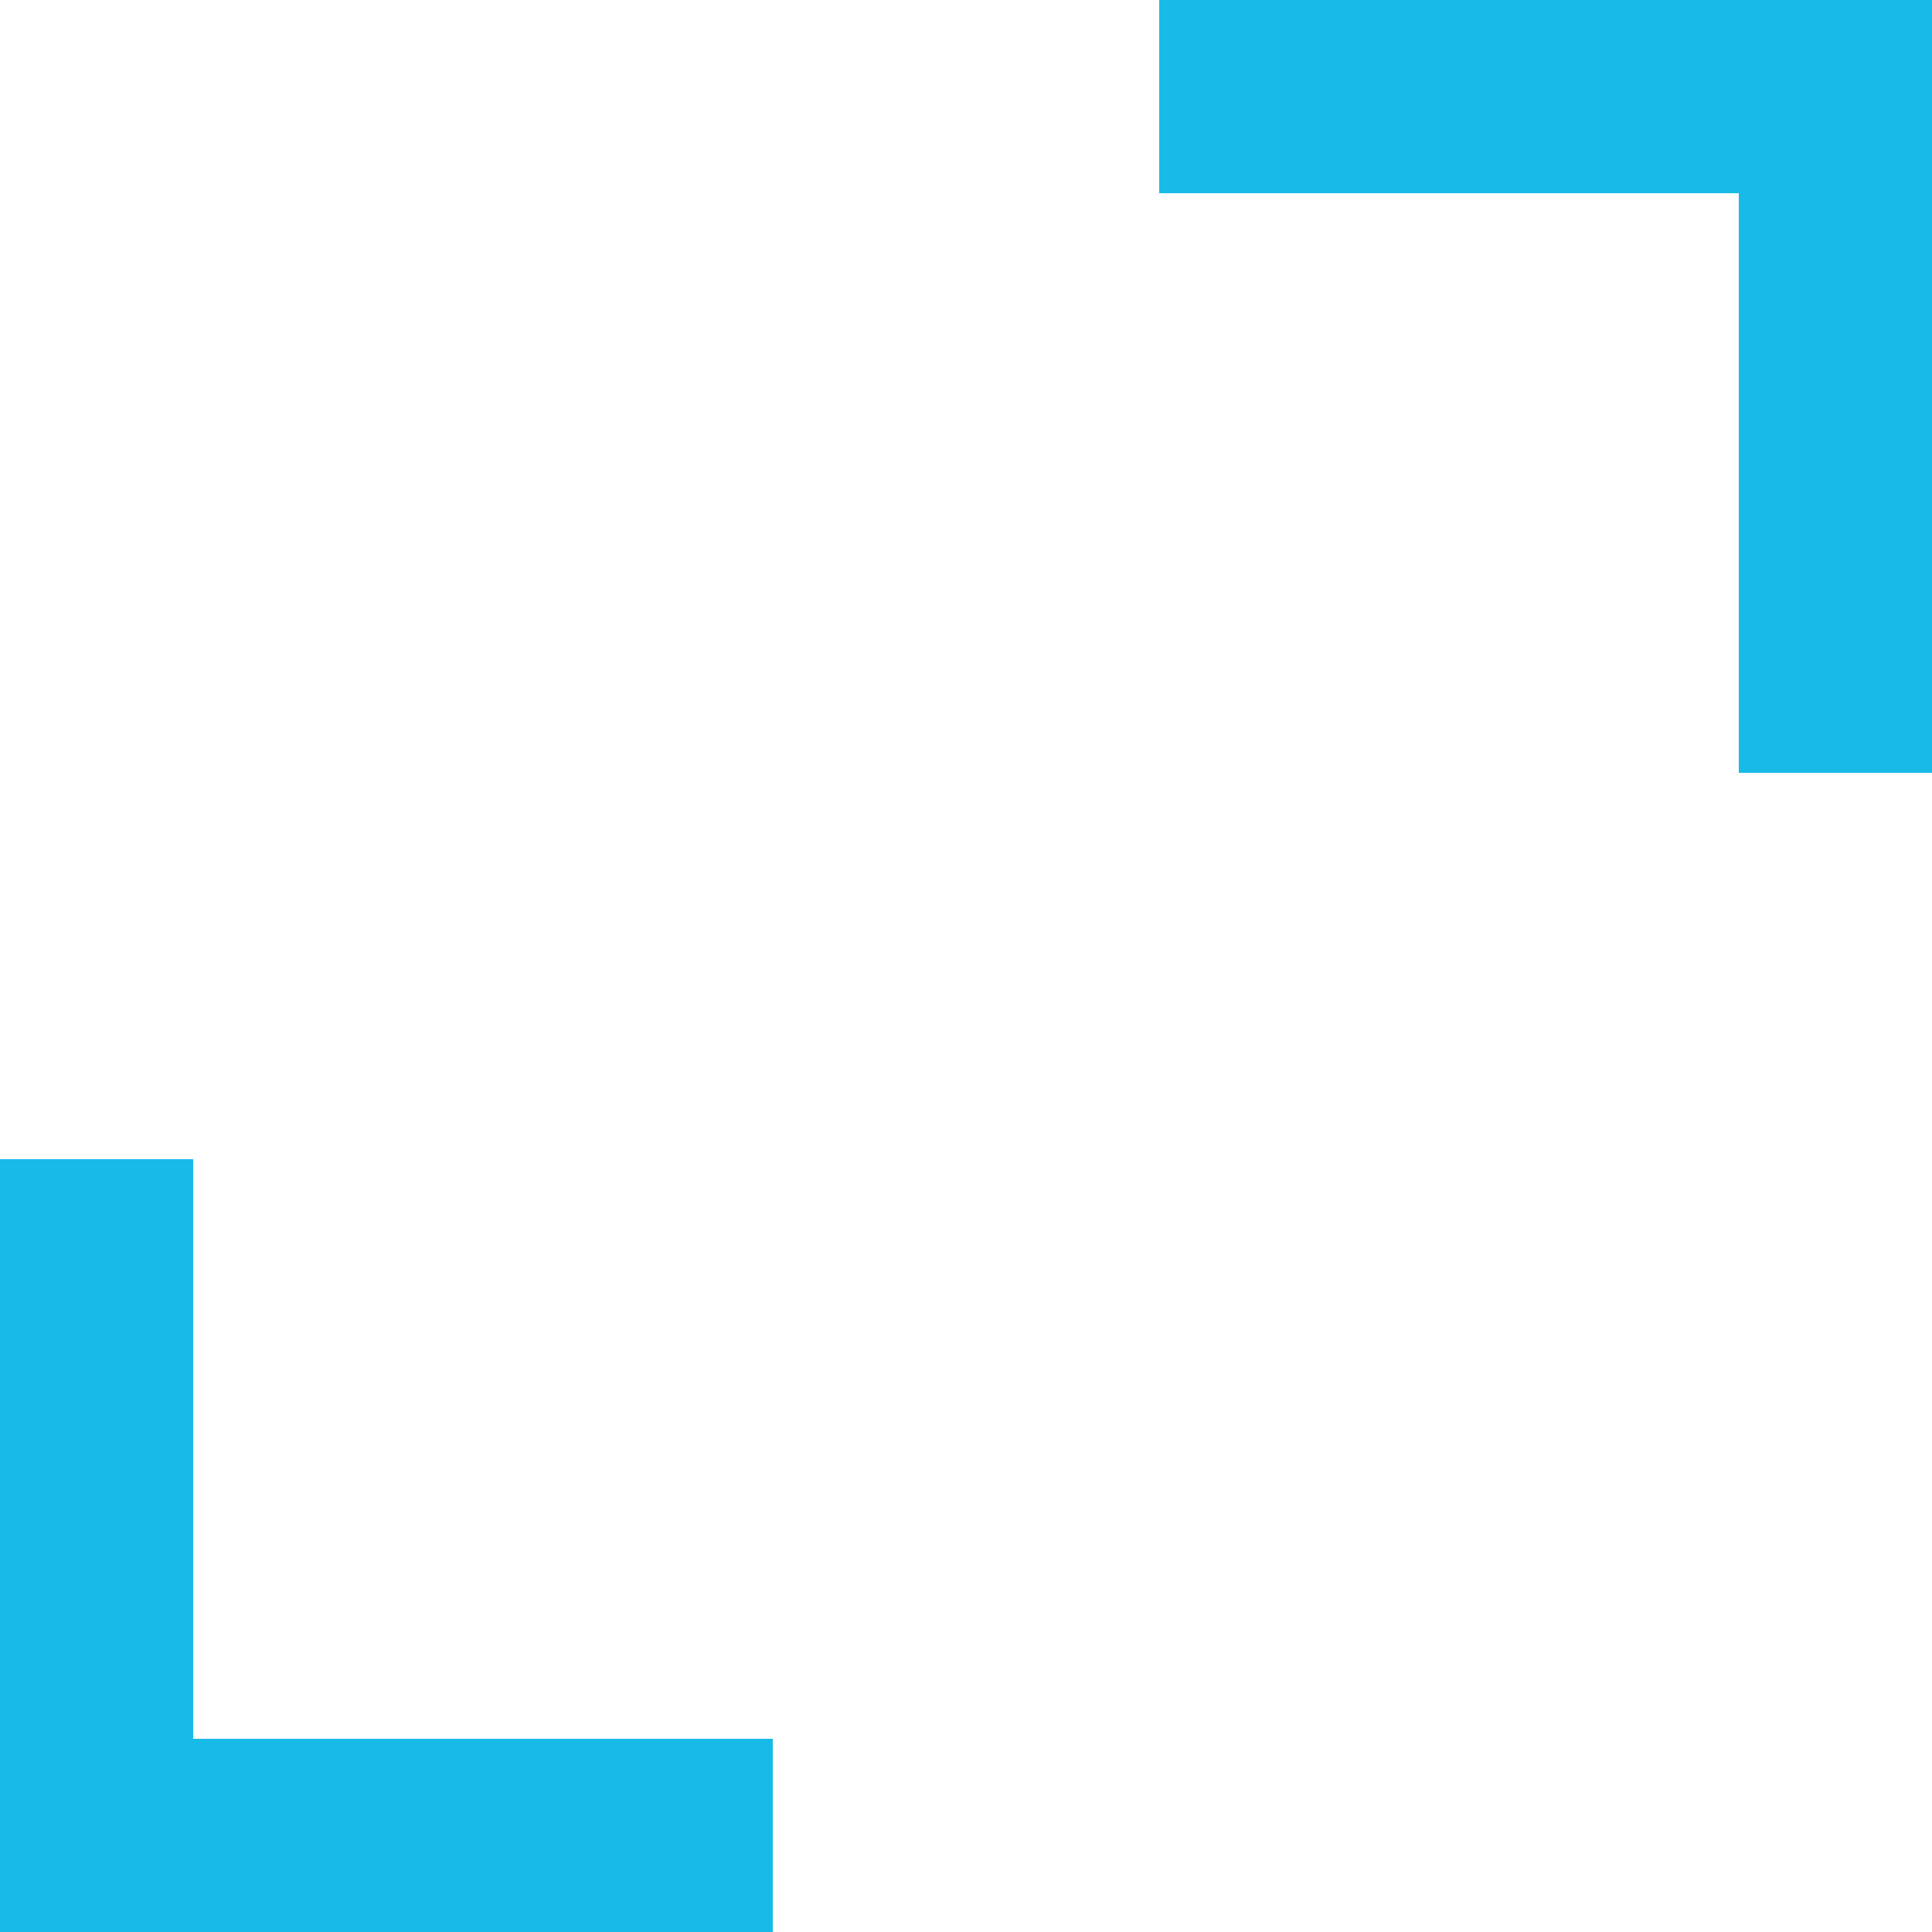
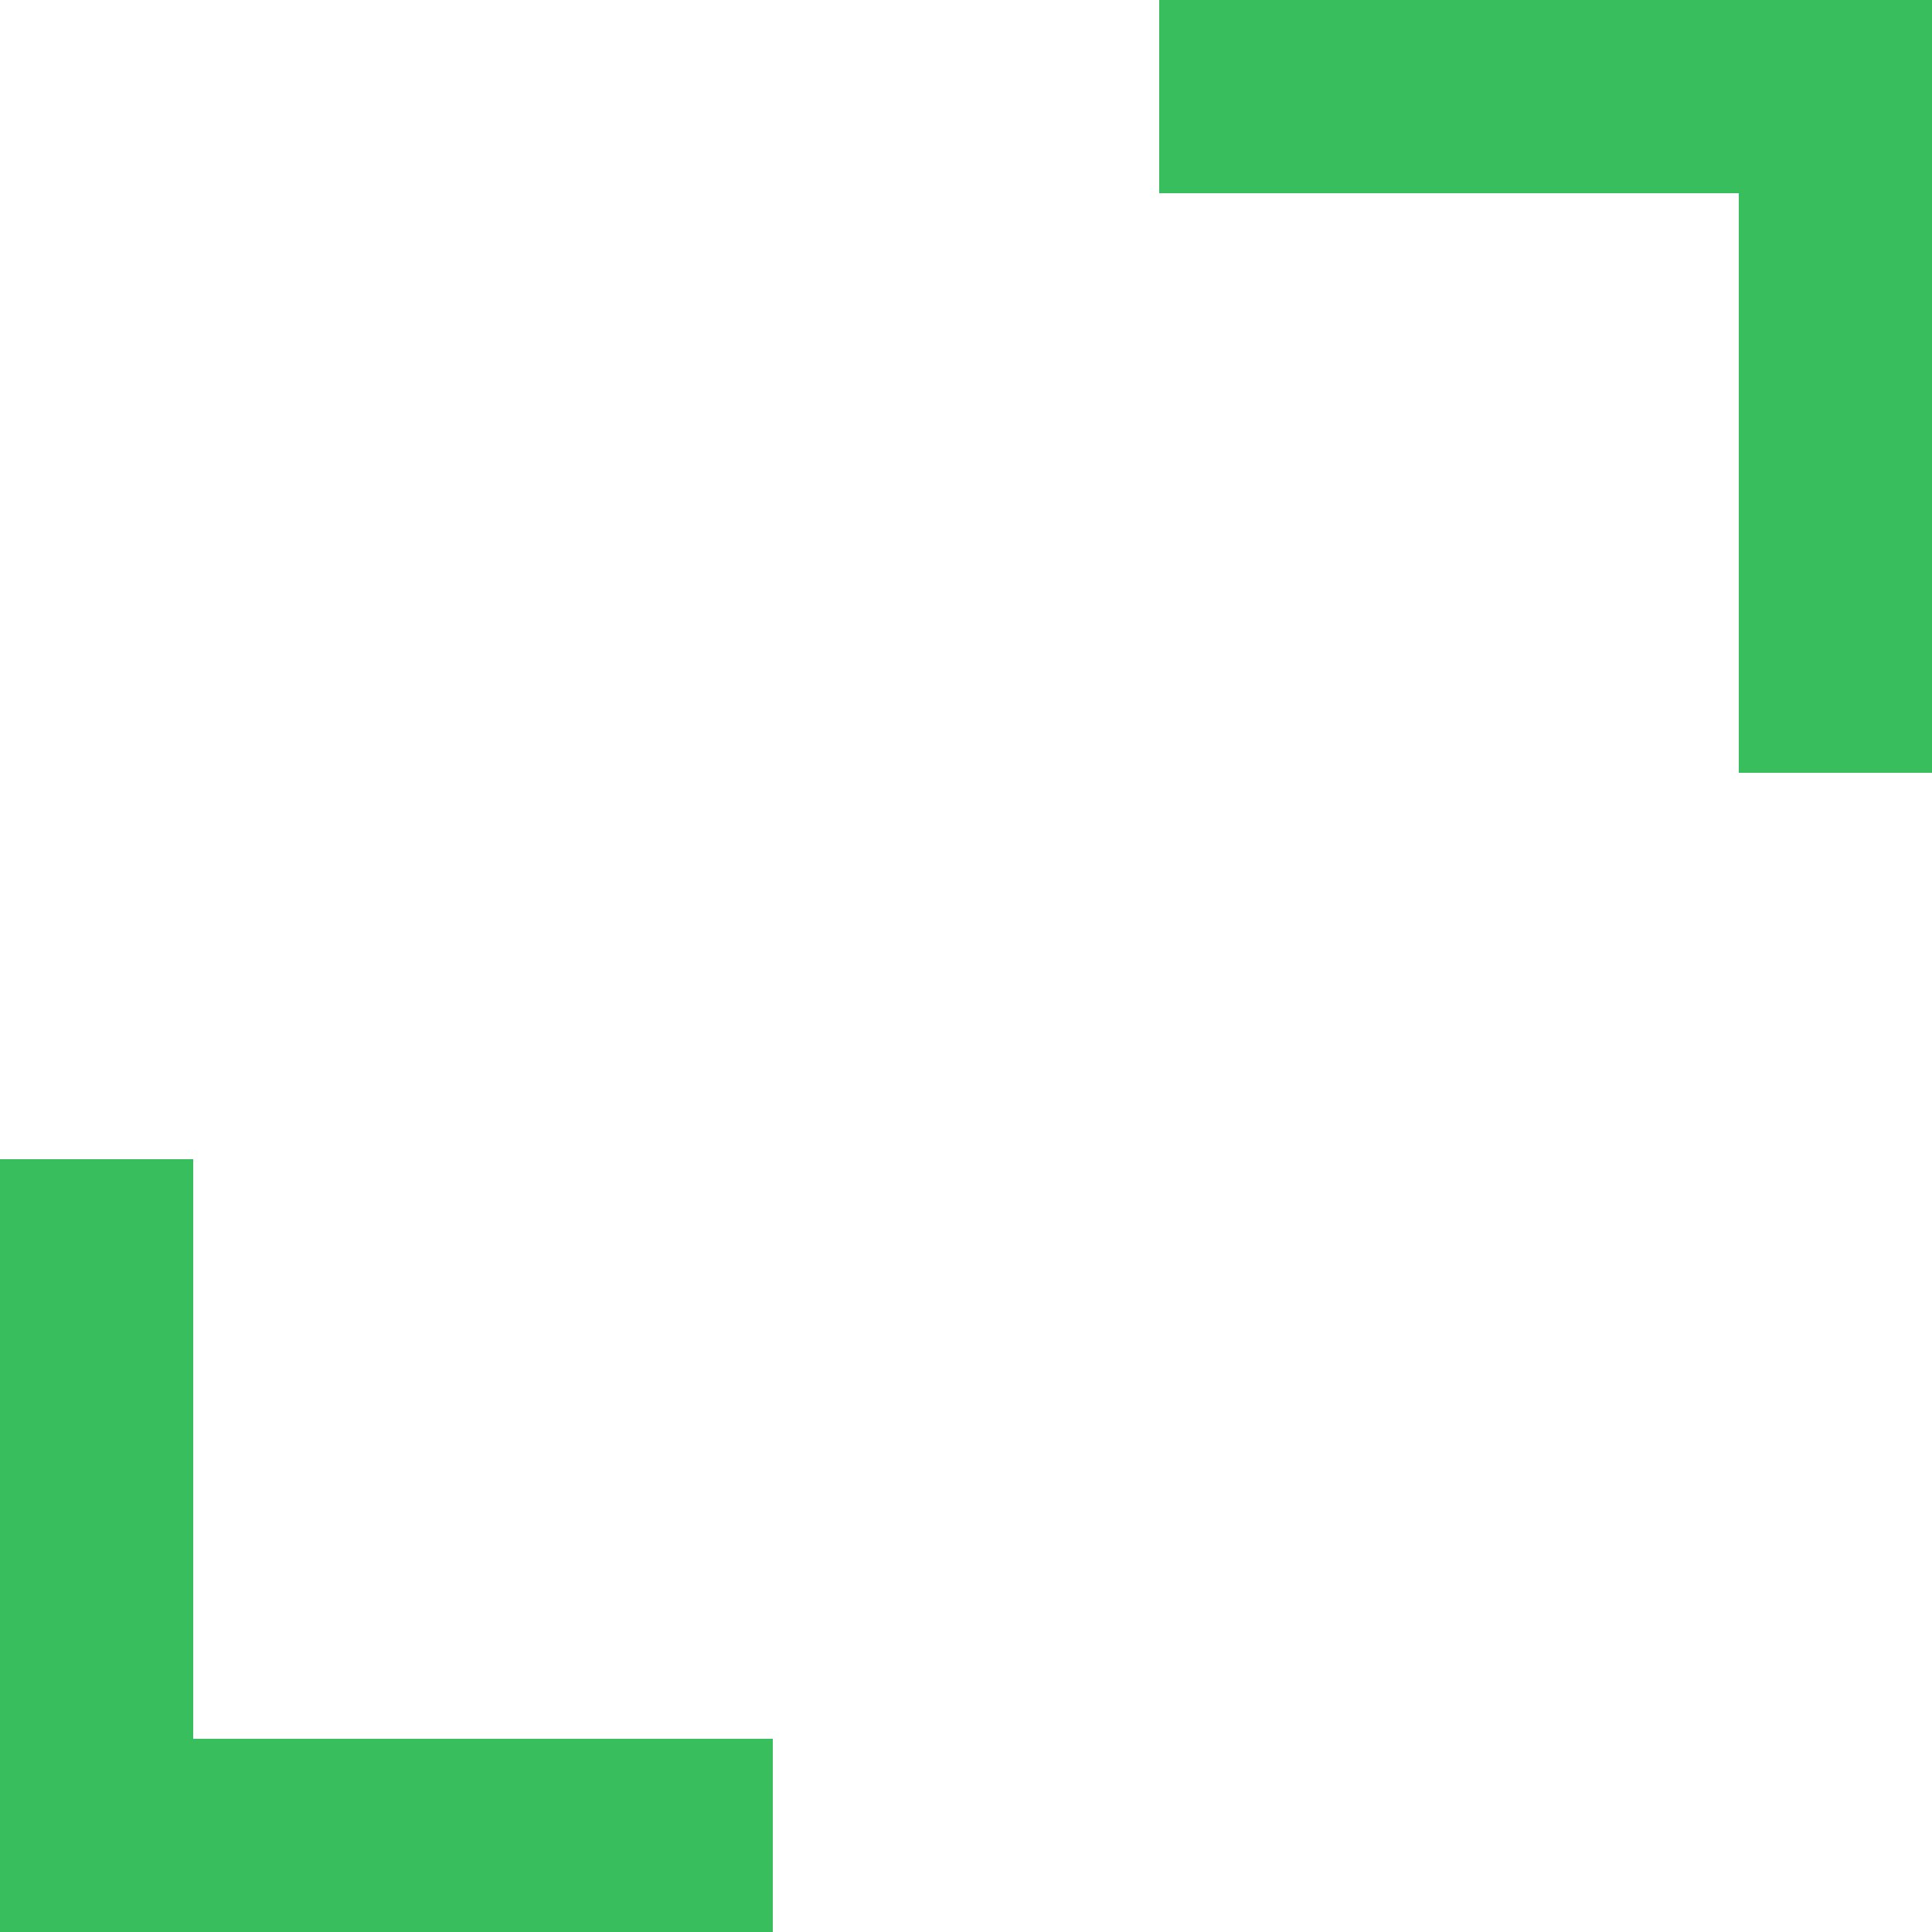
<svg xmlns="http://www.w3.org/2000/svg" viewBox="0 0 20 20" height="20" width="20">
-   <polygon points="20,0 20,8 18,8 18,2 12,2 12,0" style="fill:#18BAE8" />
-   <polygon points="0,20 8,20 8,18 2,18 2,12 0,12" style="fill:#18BAE8" />
+   <polygon points="20,0 20,8 18,8 18,2 12,2 12,0" style="fill:#38be5d" />
+   <polygon points="0,20 8,20 8,18 2,18 2,12 0,12" style="fill:#38be5d" />
</svg>
